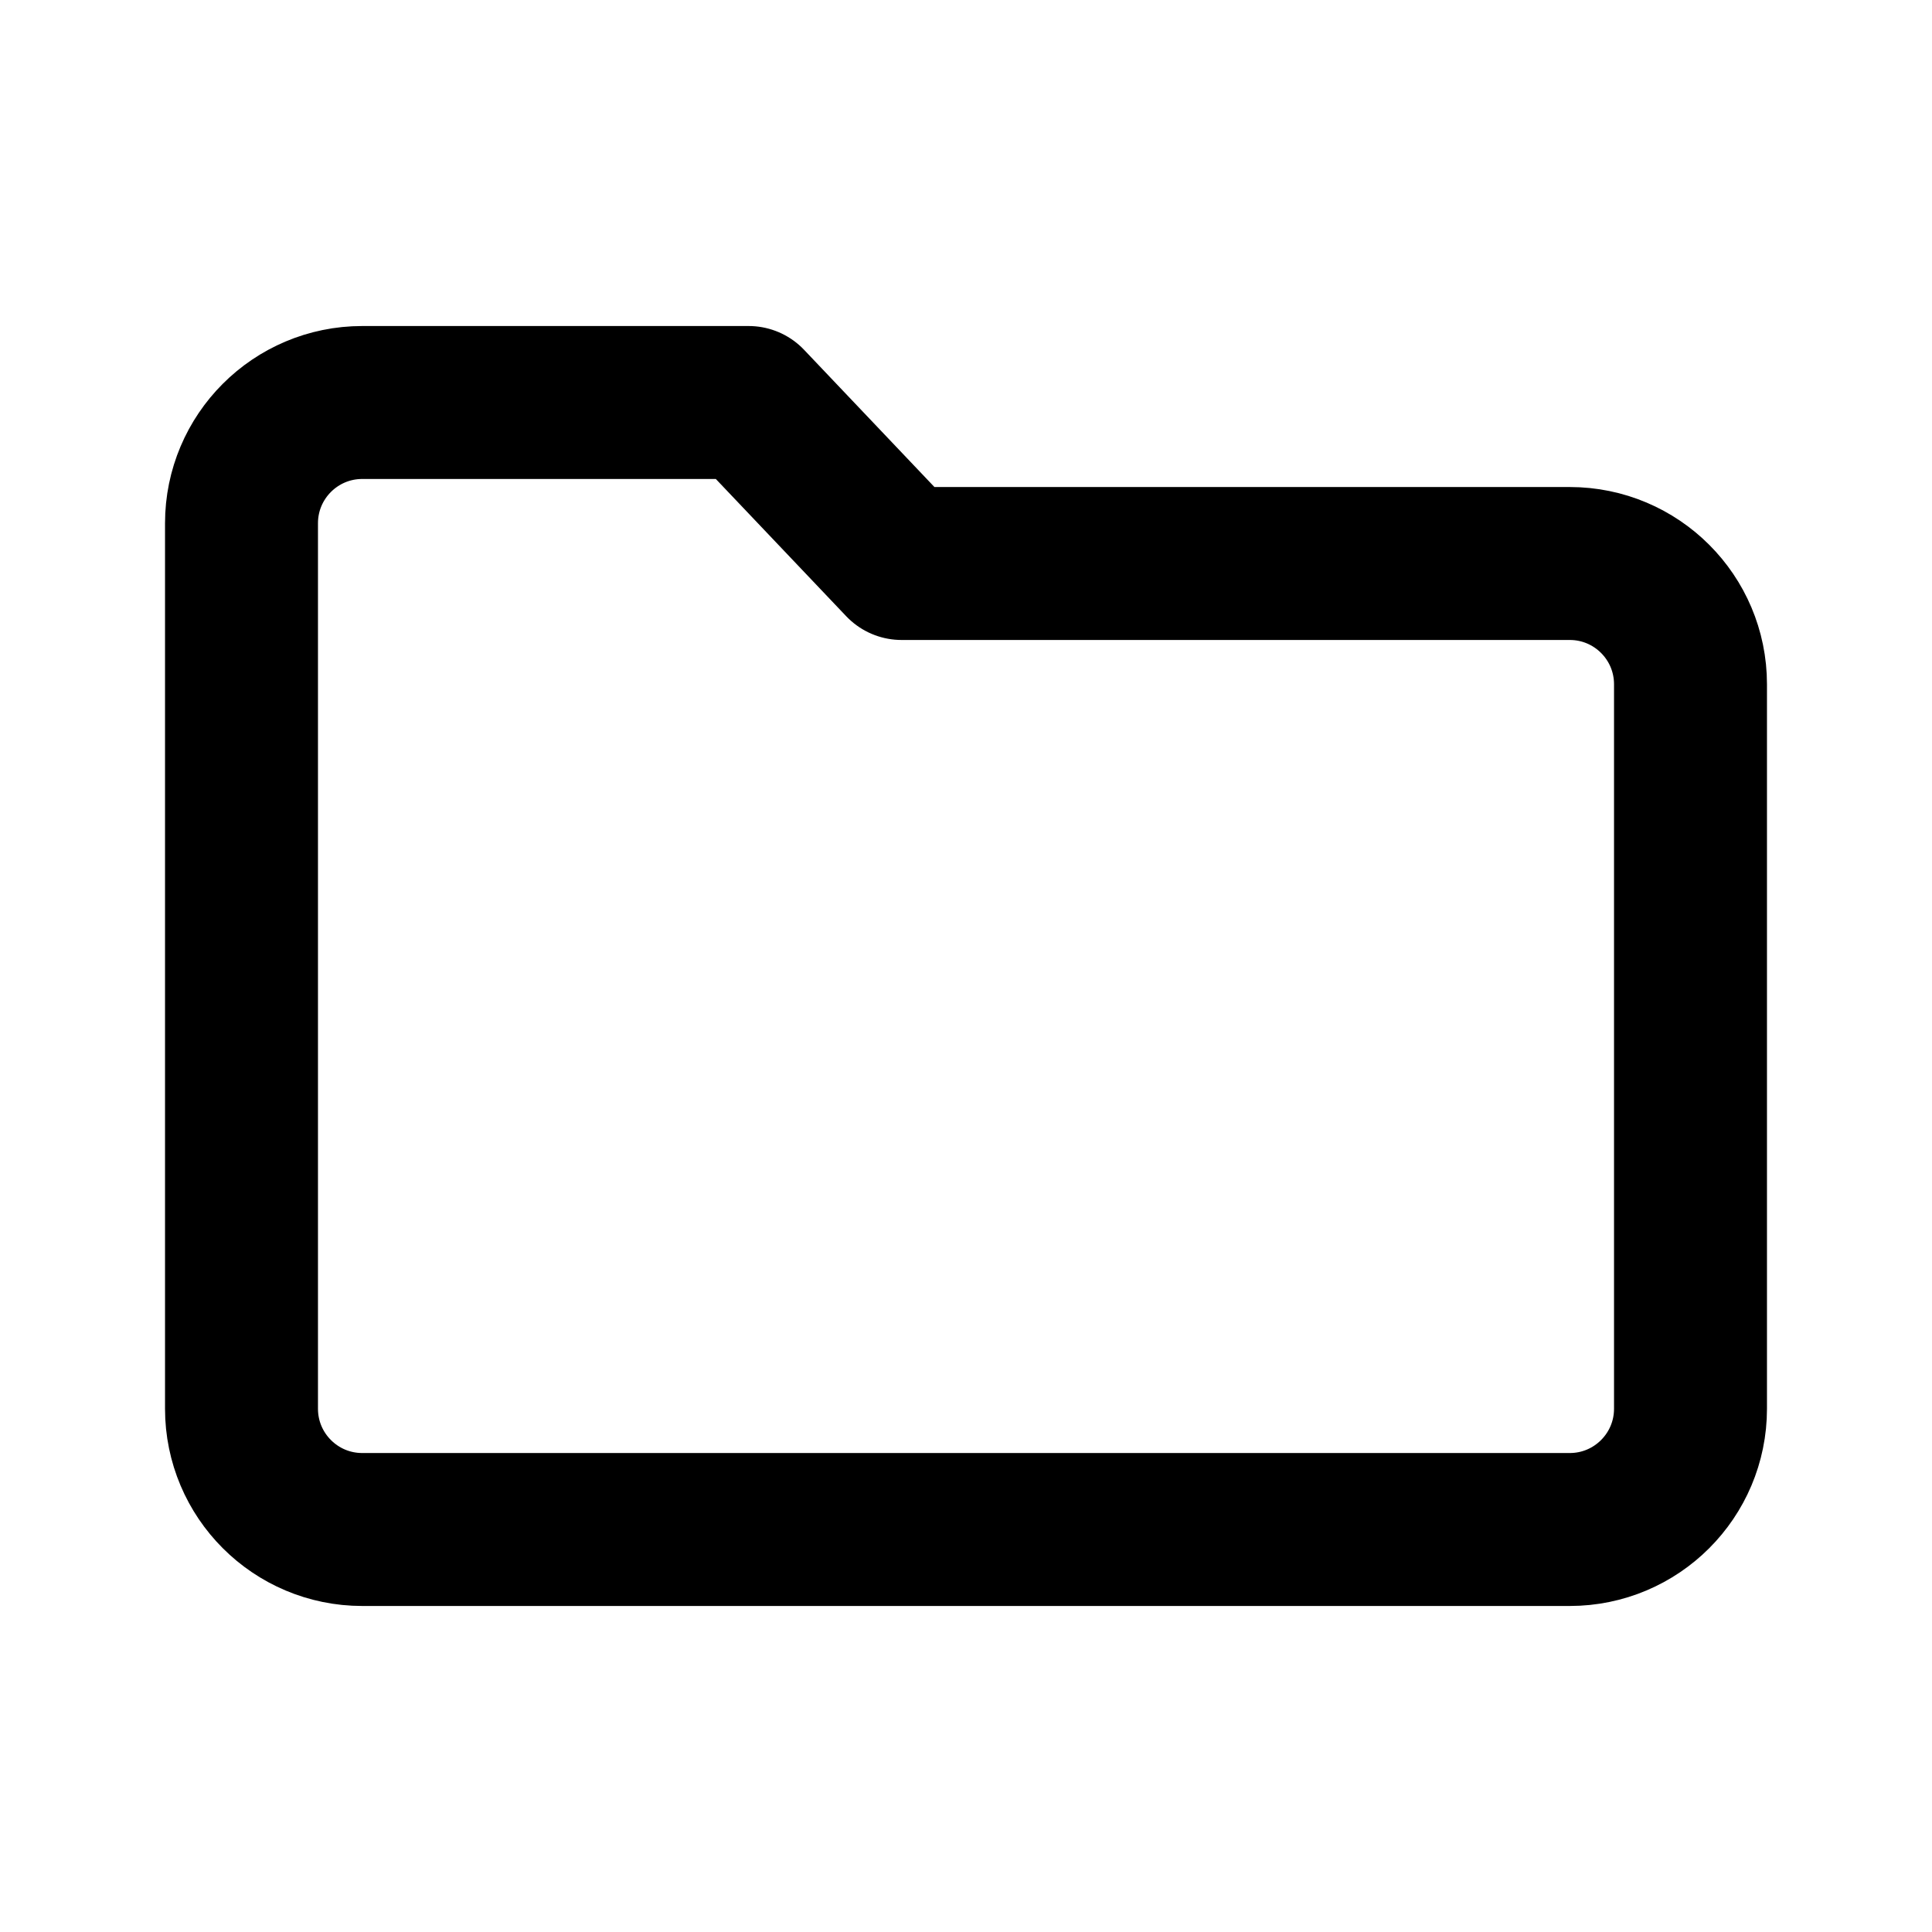
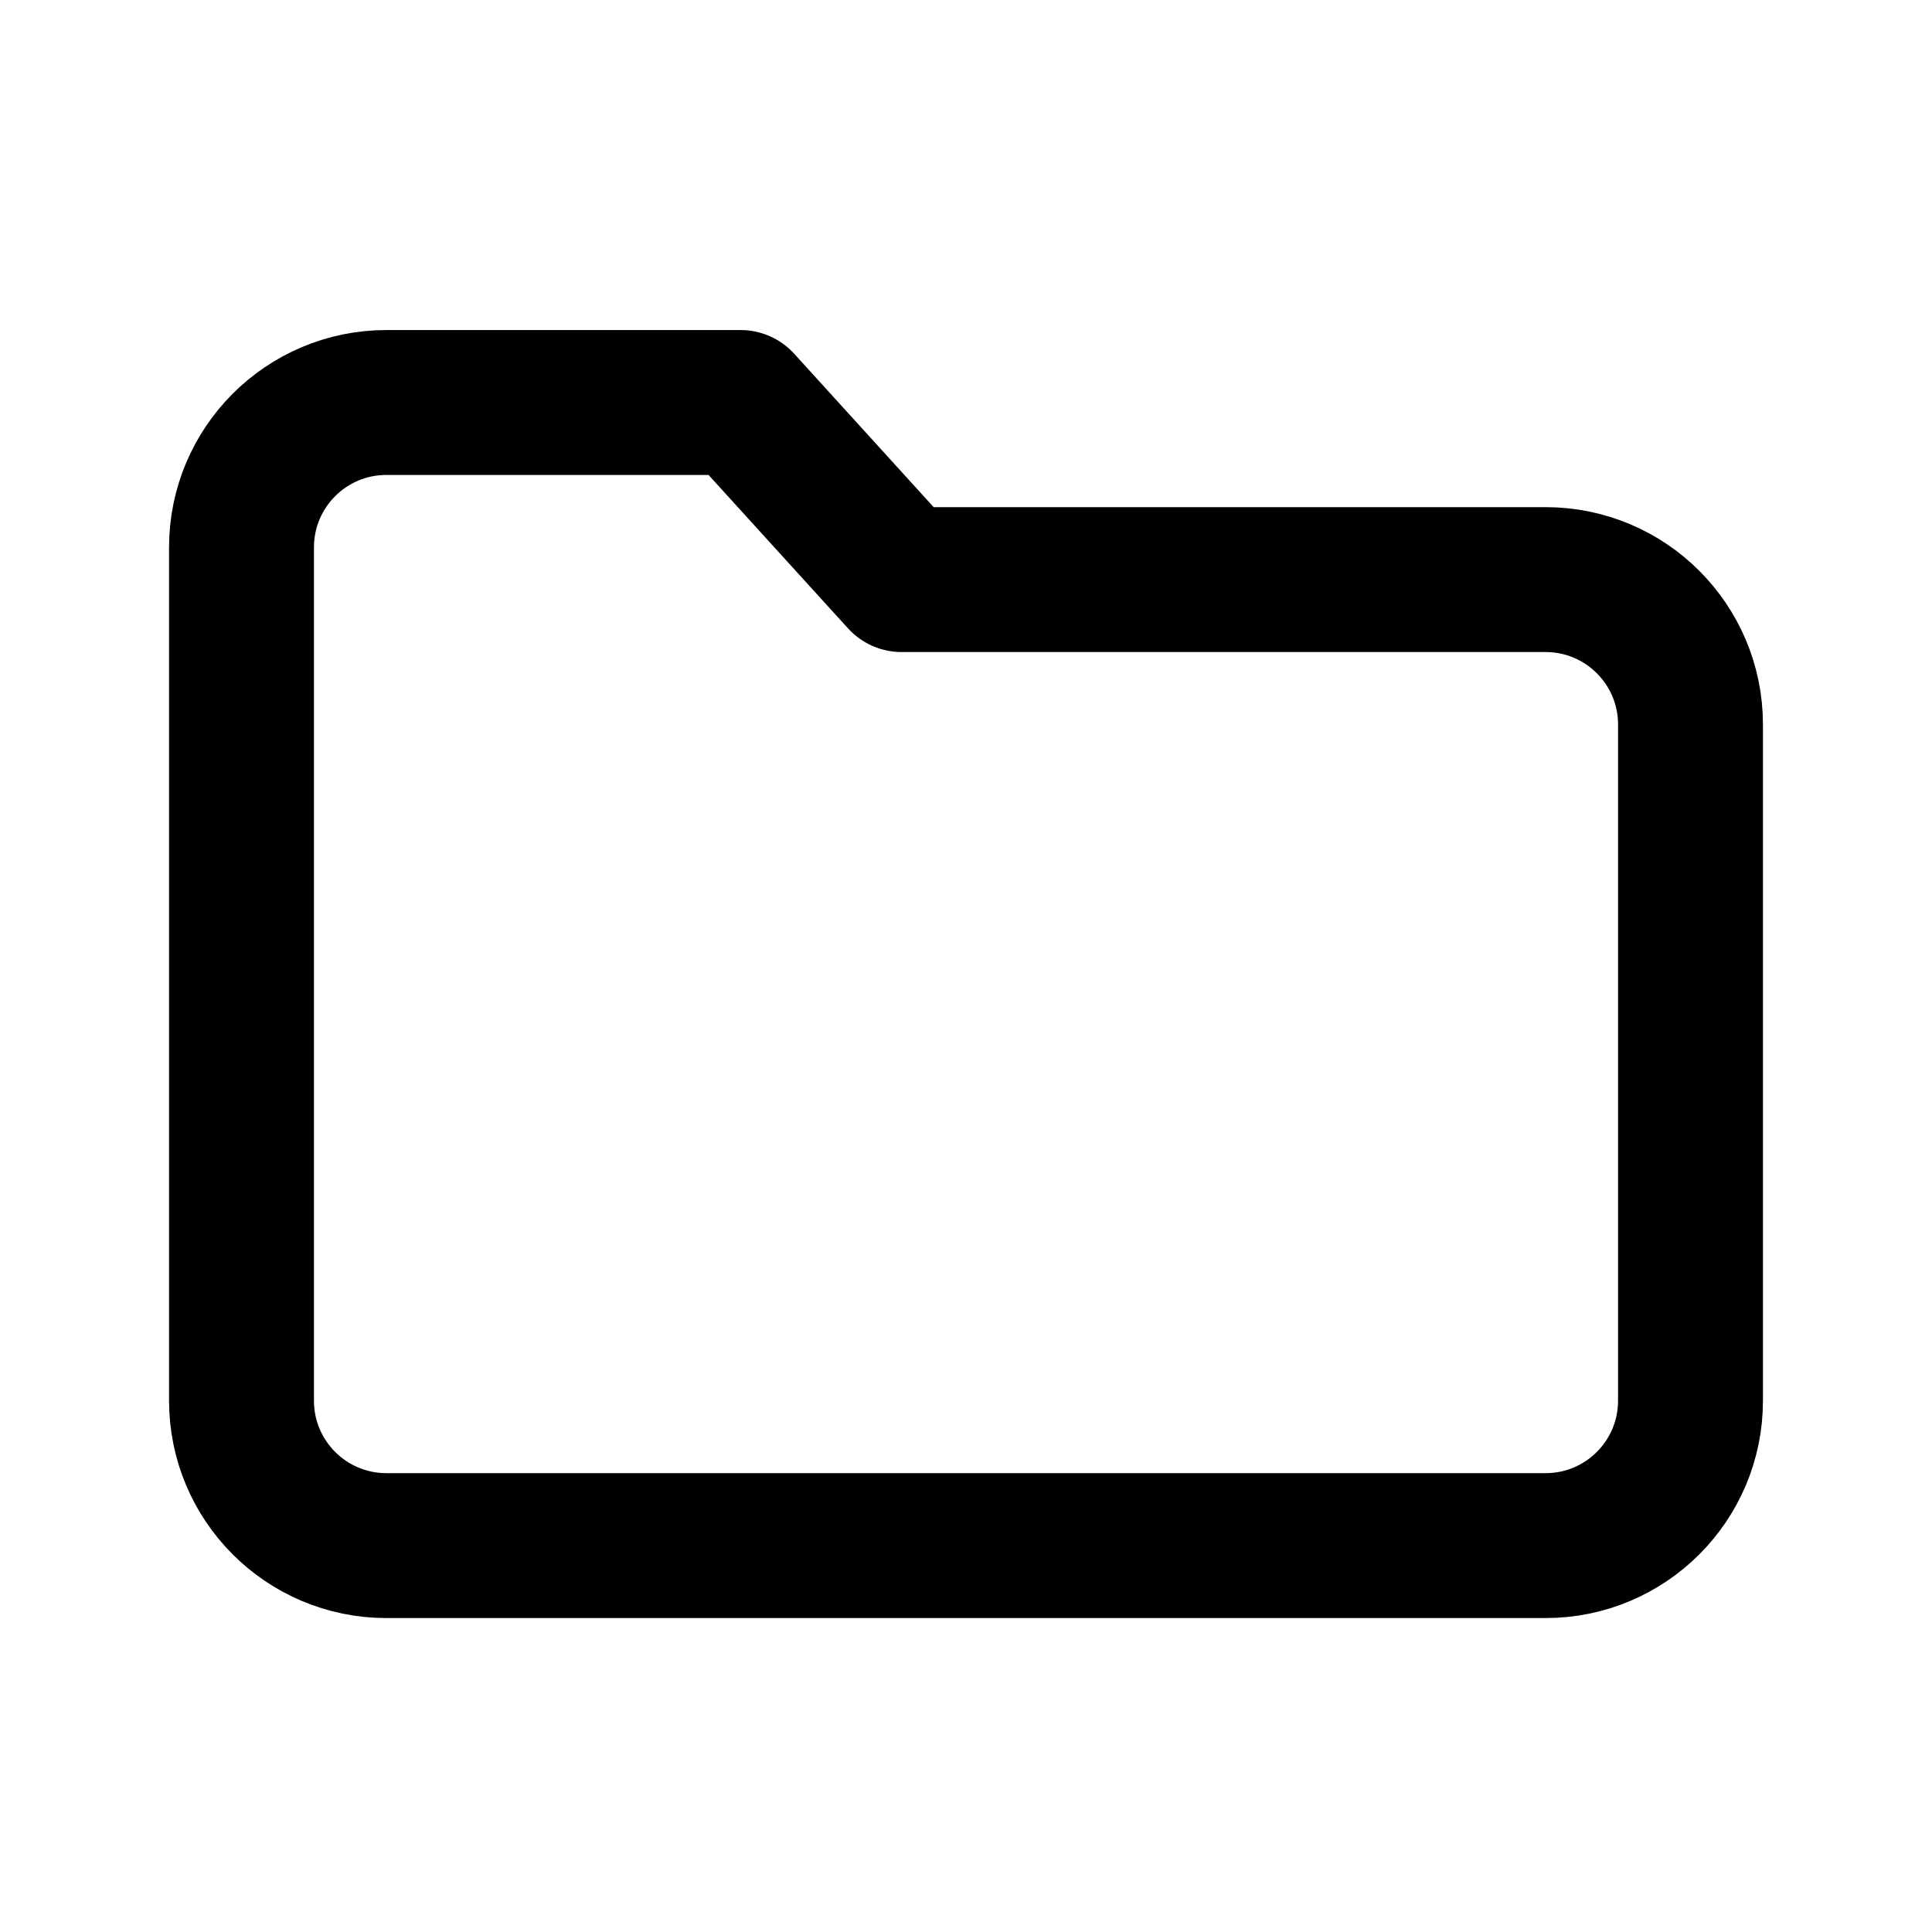
<svg xmlns="http://www.w3.org/2000/svg" viewBox="0 0 24 24" width="24" height="24" role="img" aria-label="Folder">
-   <path d="M3 6.5A1.5 1.5 0 0 1 4.5 5h4.8l1.9 2h8.3A1.5 1.5 0 0 1 21 8.5v9A1.5 1.5 0 0 1 19.5 19h-15A1.5 1.5 0 0 1 3 17.5v-11z" fill="none" stroke="currentColor" stroke-width="1.9" stroke-linejoin="round" />
+   <path d="M3 6.8A1.8 1.8 0 0 1 4.8 5h4.4l2 2.2h8a1.8 1.8 0 0 1 1.8 1.8v8.4a1.8 1.8 0 0 1-1.8 1.8H4.8A1.8 1.8 0 0 1 3 17.4V6.8z" fill="none" stroke="currentColor" stroke-width="1.8" stroke-linecap="round" stroke-linejoin="round" />
</svg>
